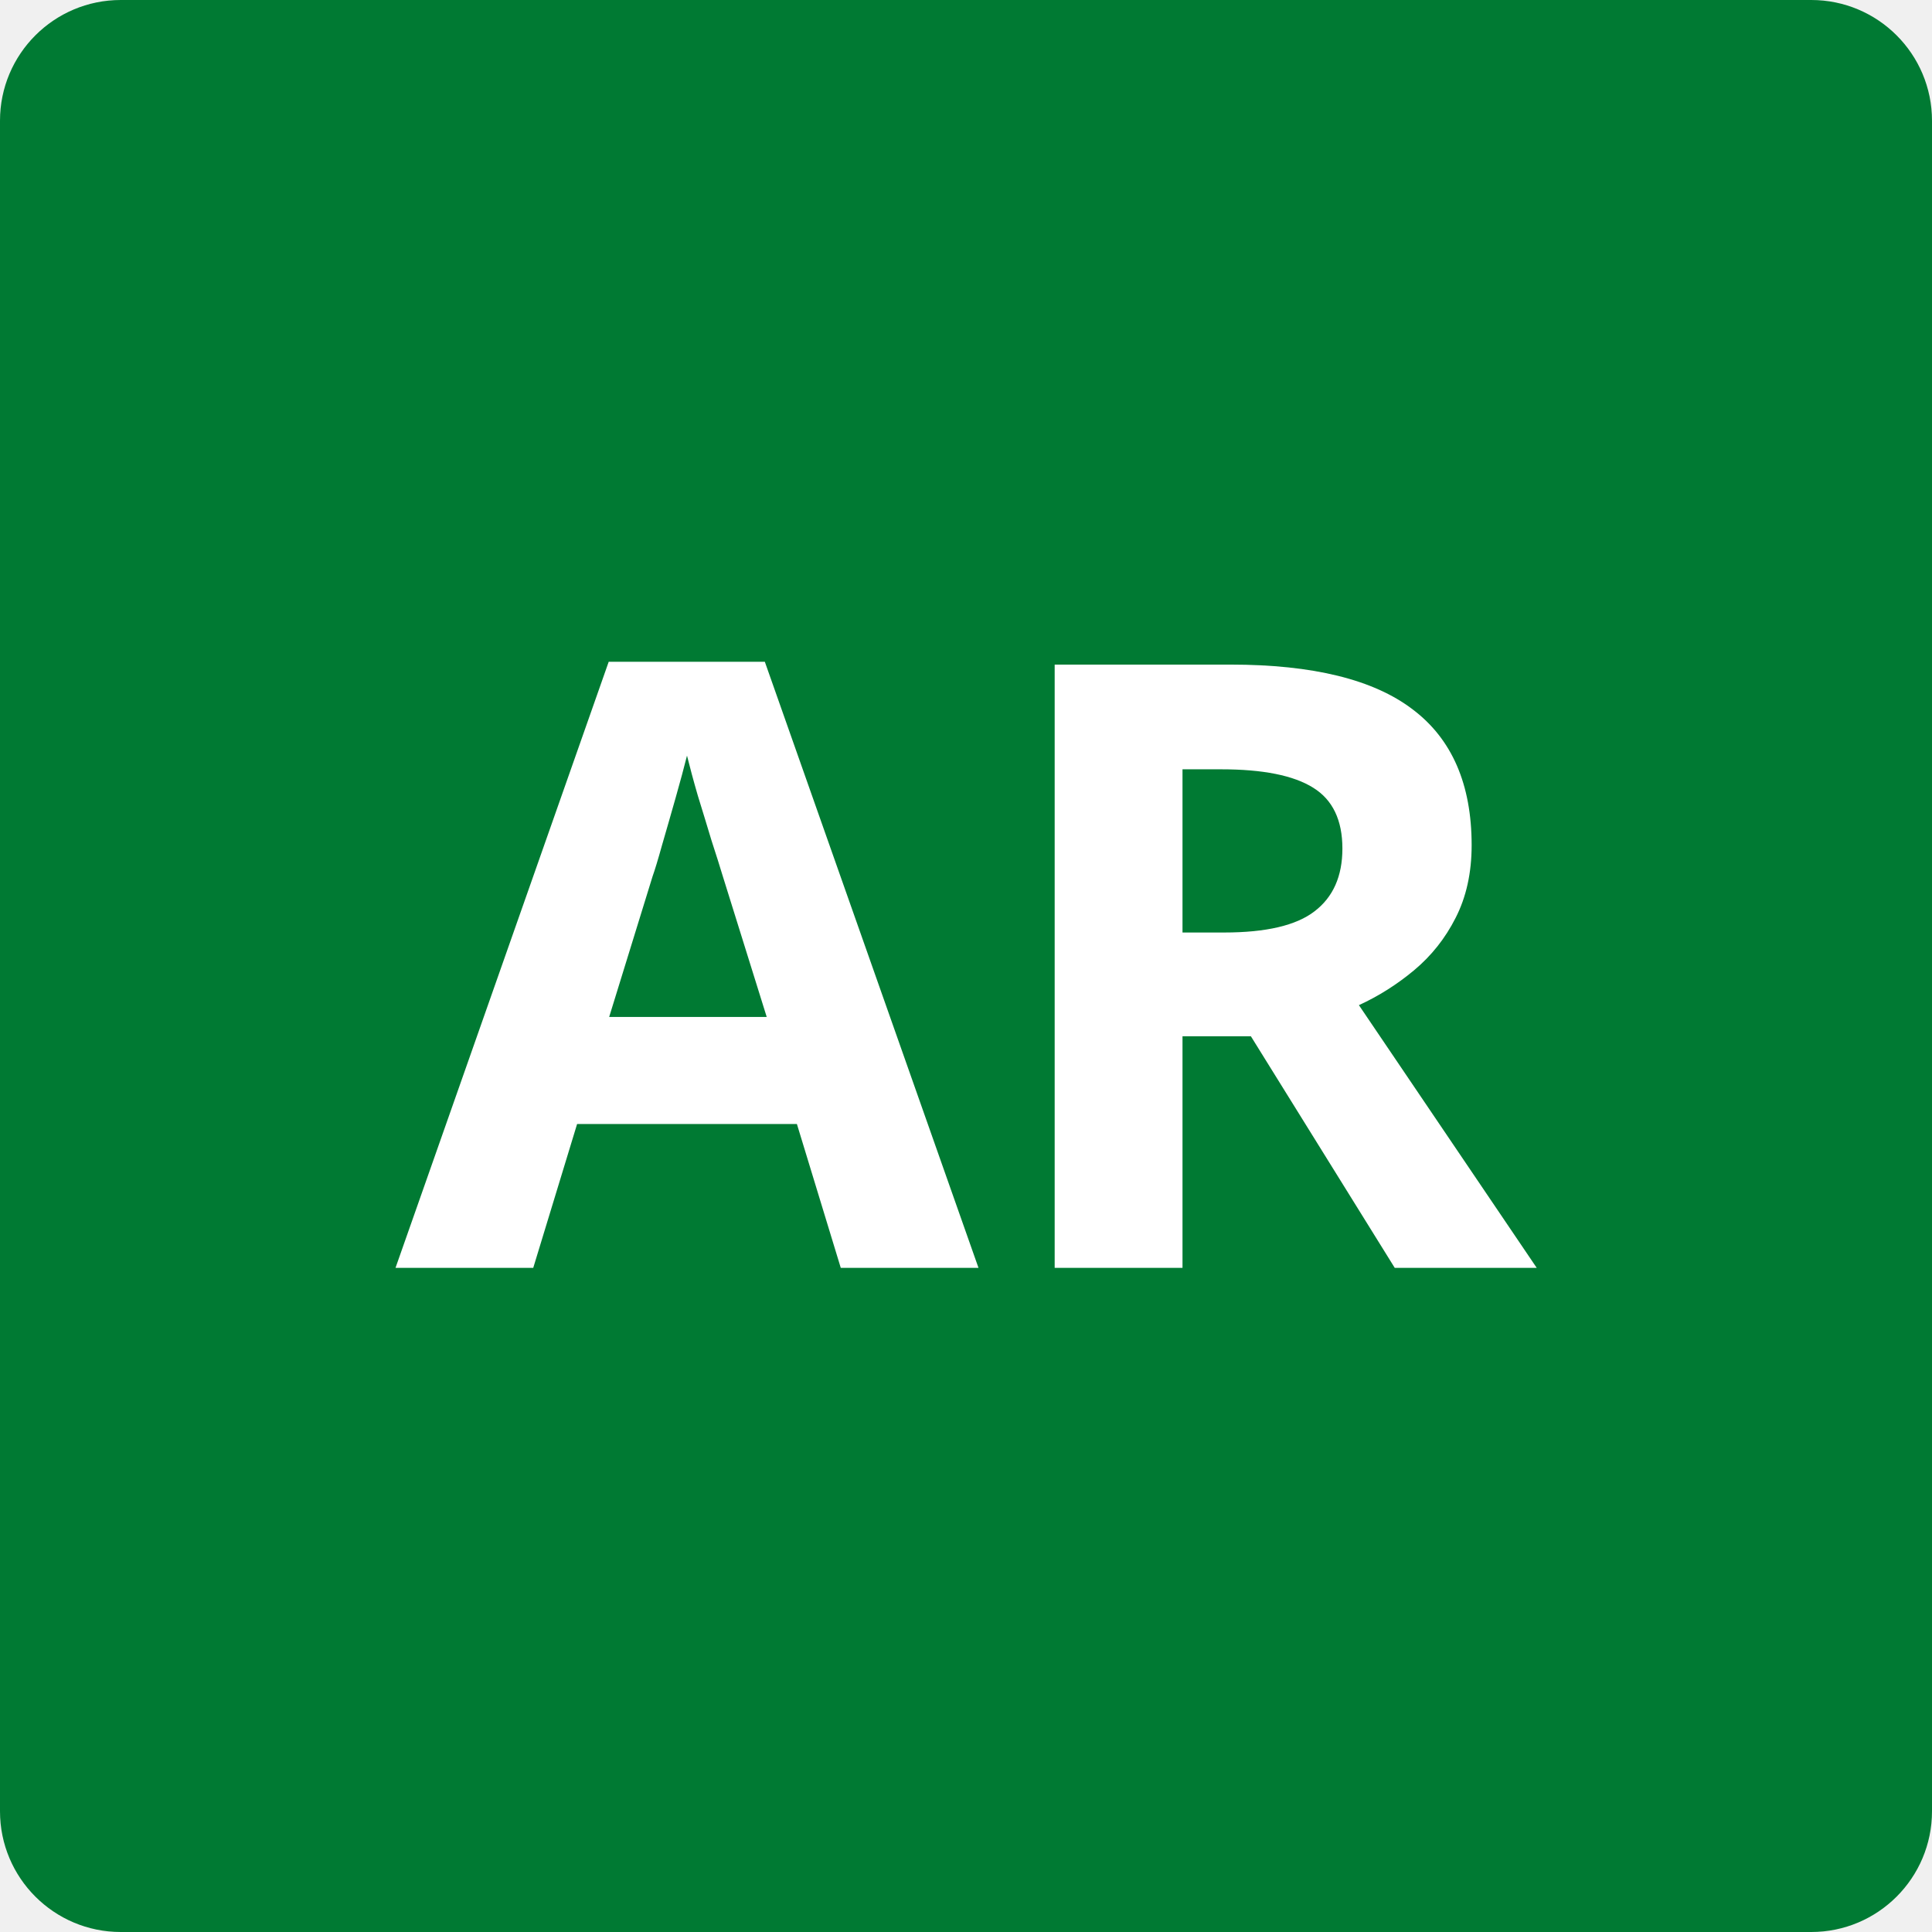
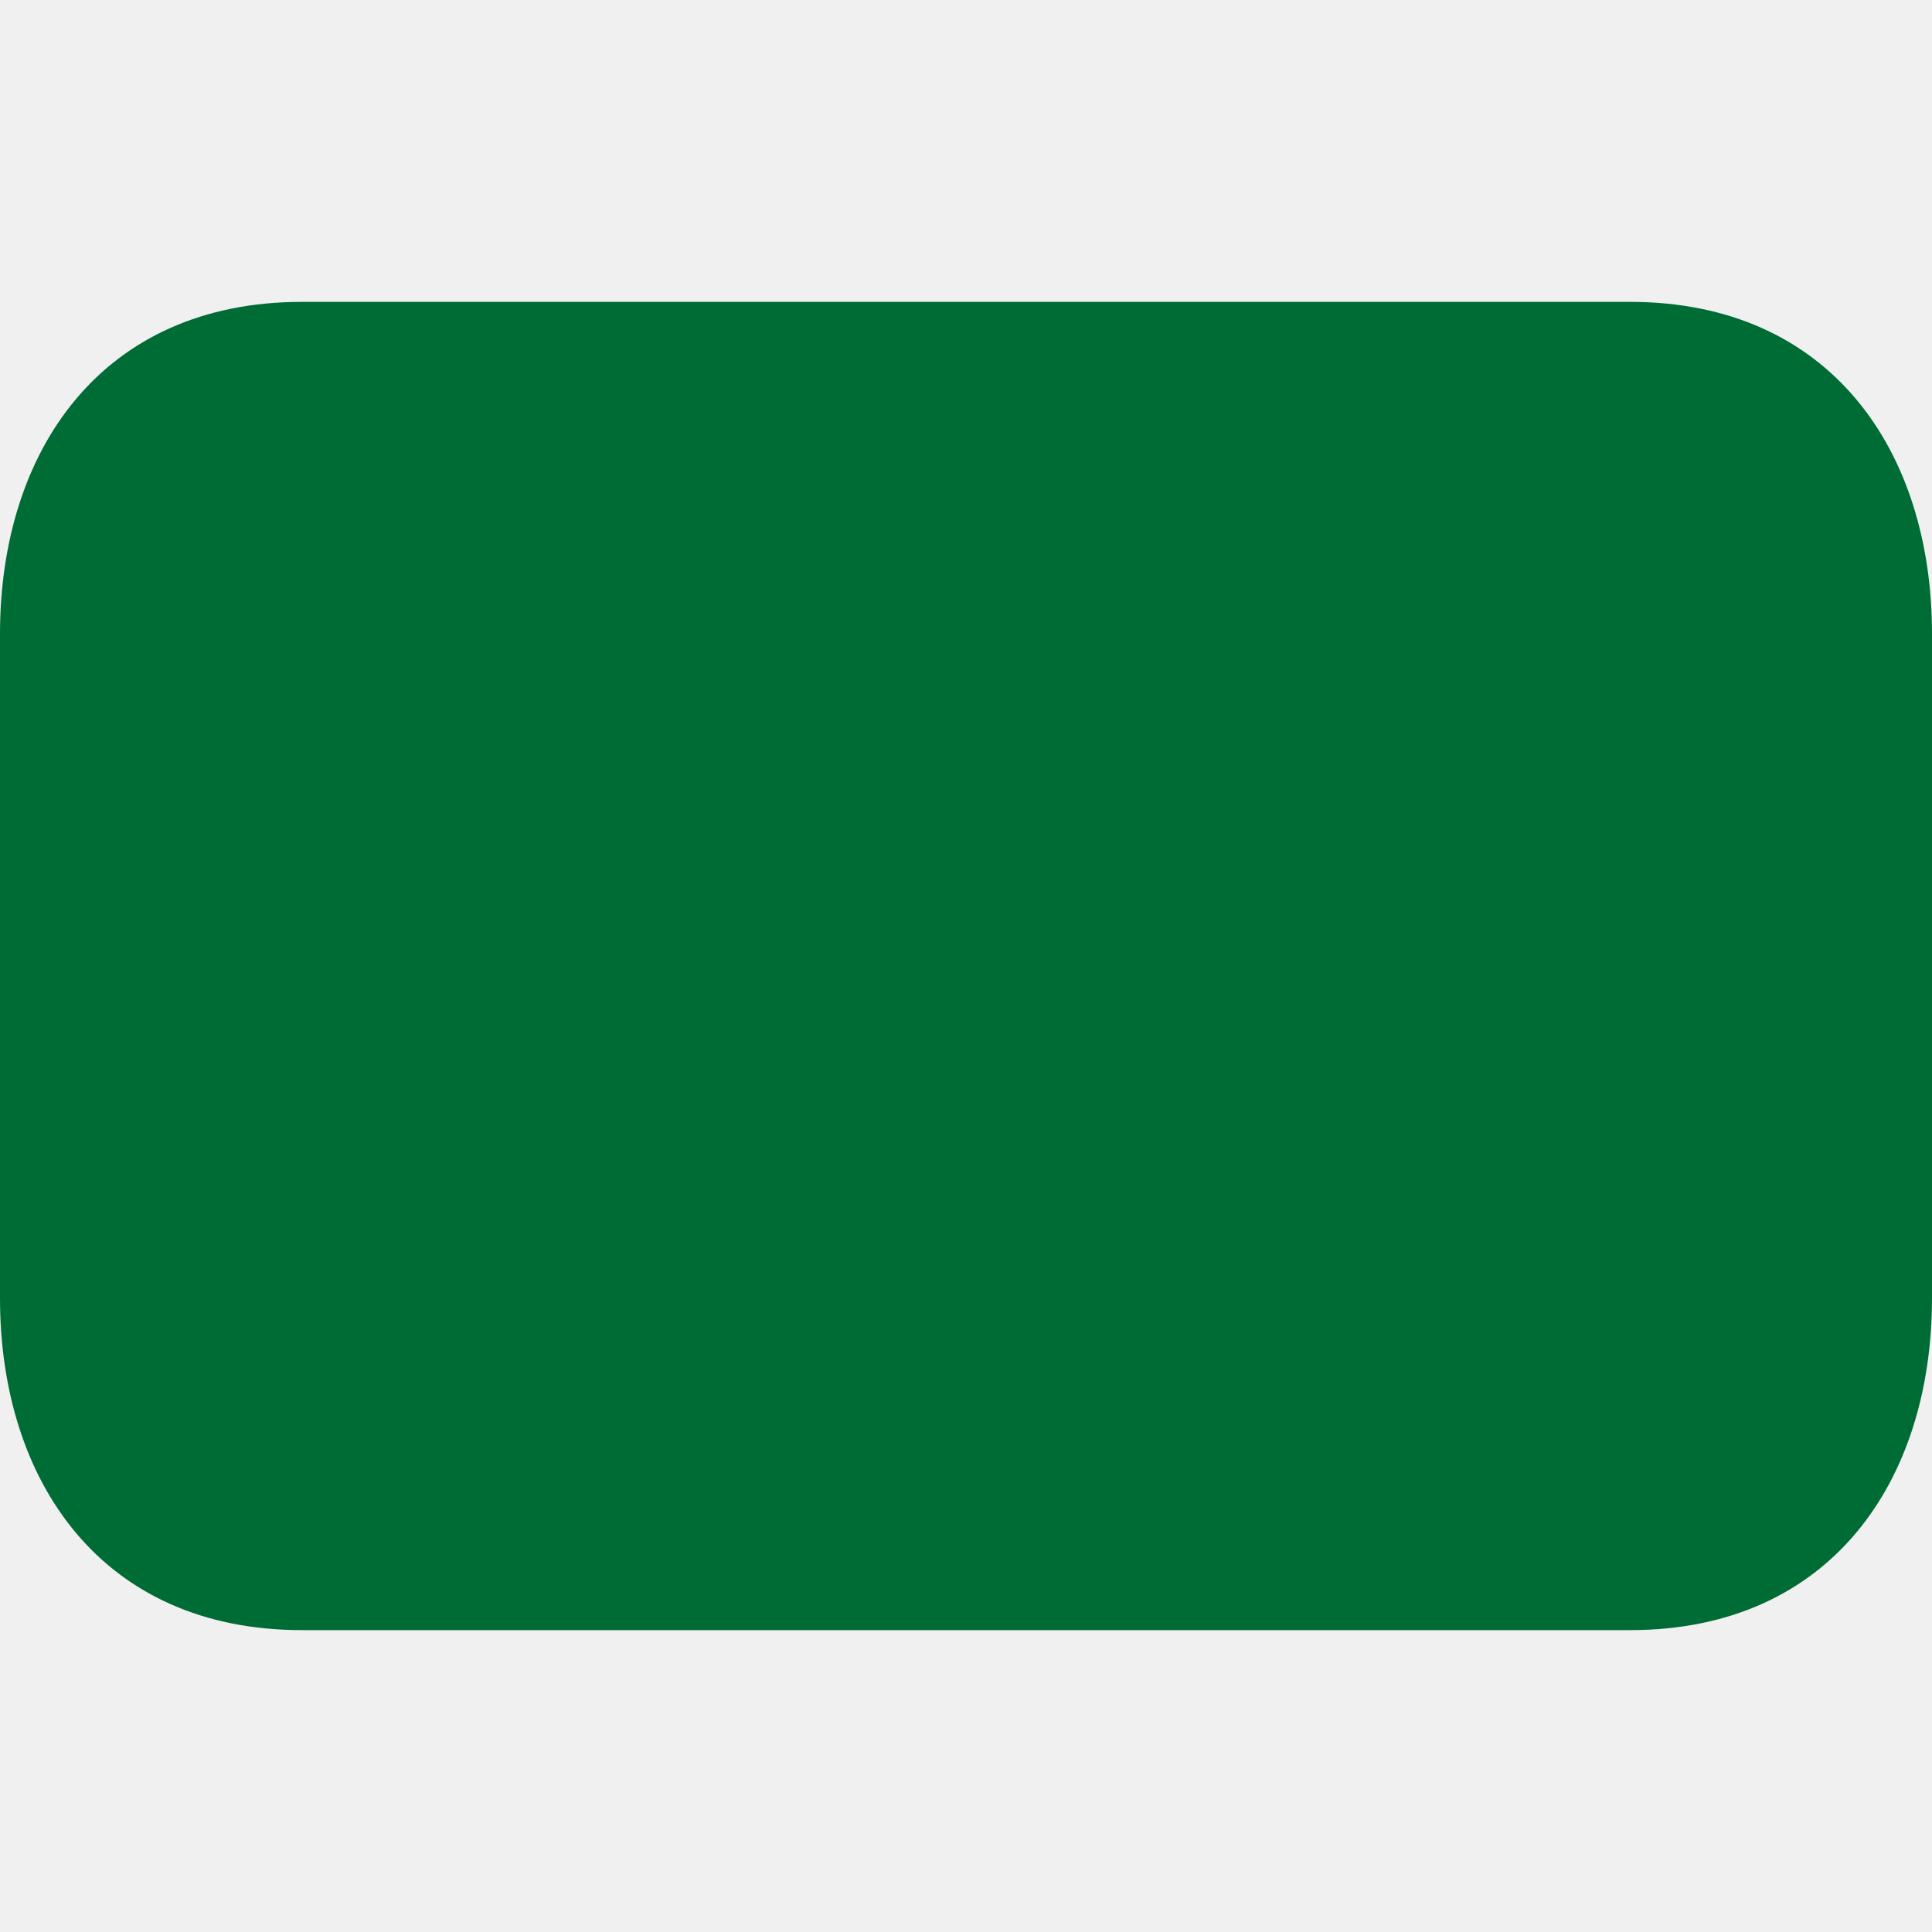
- <svg xmlns="http://www.w3.org/2000/svg" width="64" height="64" viewBox="0 0 64 64">
-   <rect width="64" height="64" rx="4" fill="#007A33" />
-   <text x="32" y="42" font-family="sans-serif" font-size="28" fill="white" text-anchor="middle" font-weight="bold">AR</text>
+ <svg xmlns="http://www.w3.org/2000/svg" width="32" height="32" viewBox="0 0 64 64" version="1.1" id="svg2">
+   <defs id="defs2" />
+   <path fill="#e6e7e8" d="M64 43c0 6.075-3.373 11-10 11H10C3.373 54 0 49.075 0 43V21c0-6.075 3.373-11 10-11h44c6.627 0 10 4.925 10 11z" id="path1" style="fill:#006c35;fill-opacity:1" />
</svg>
